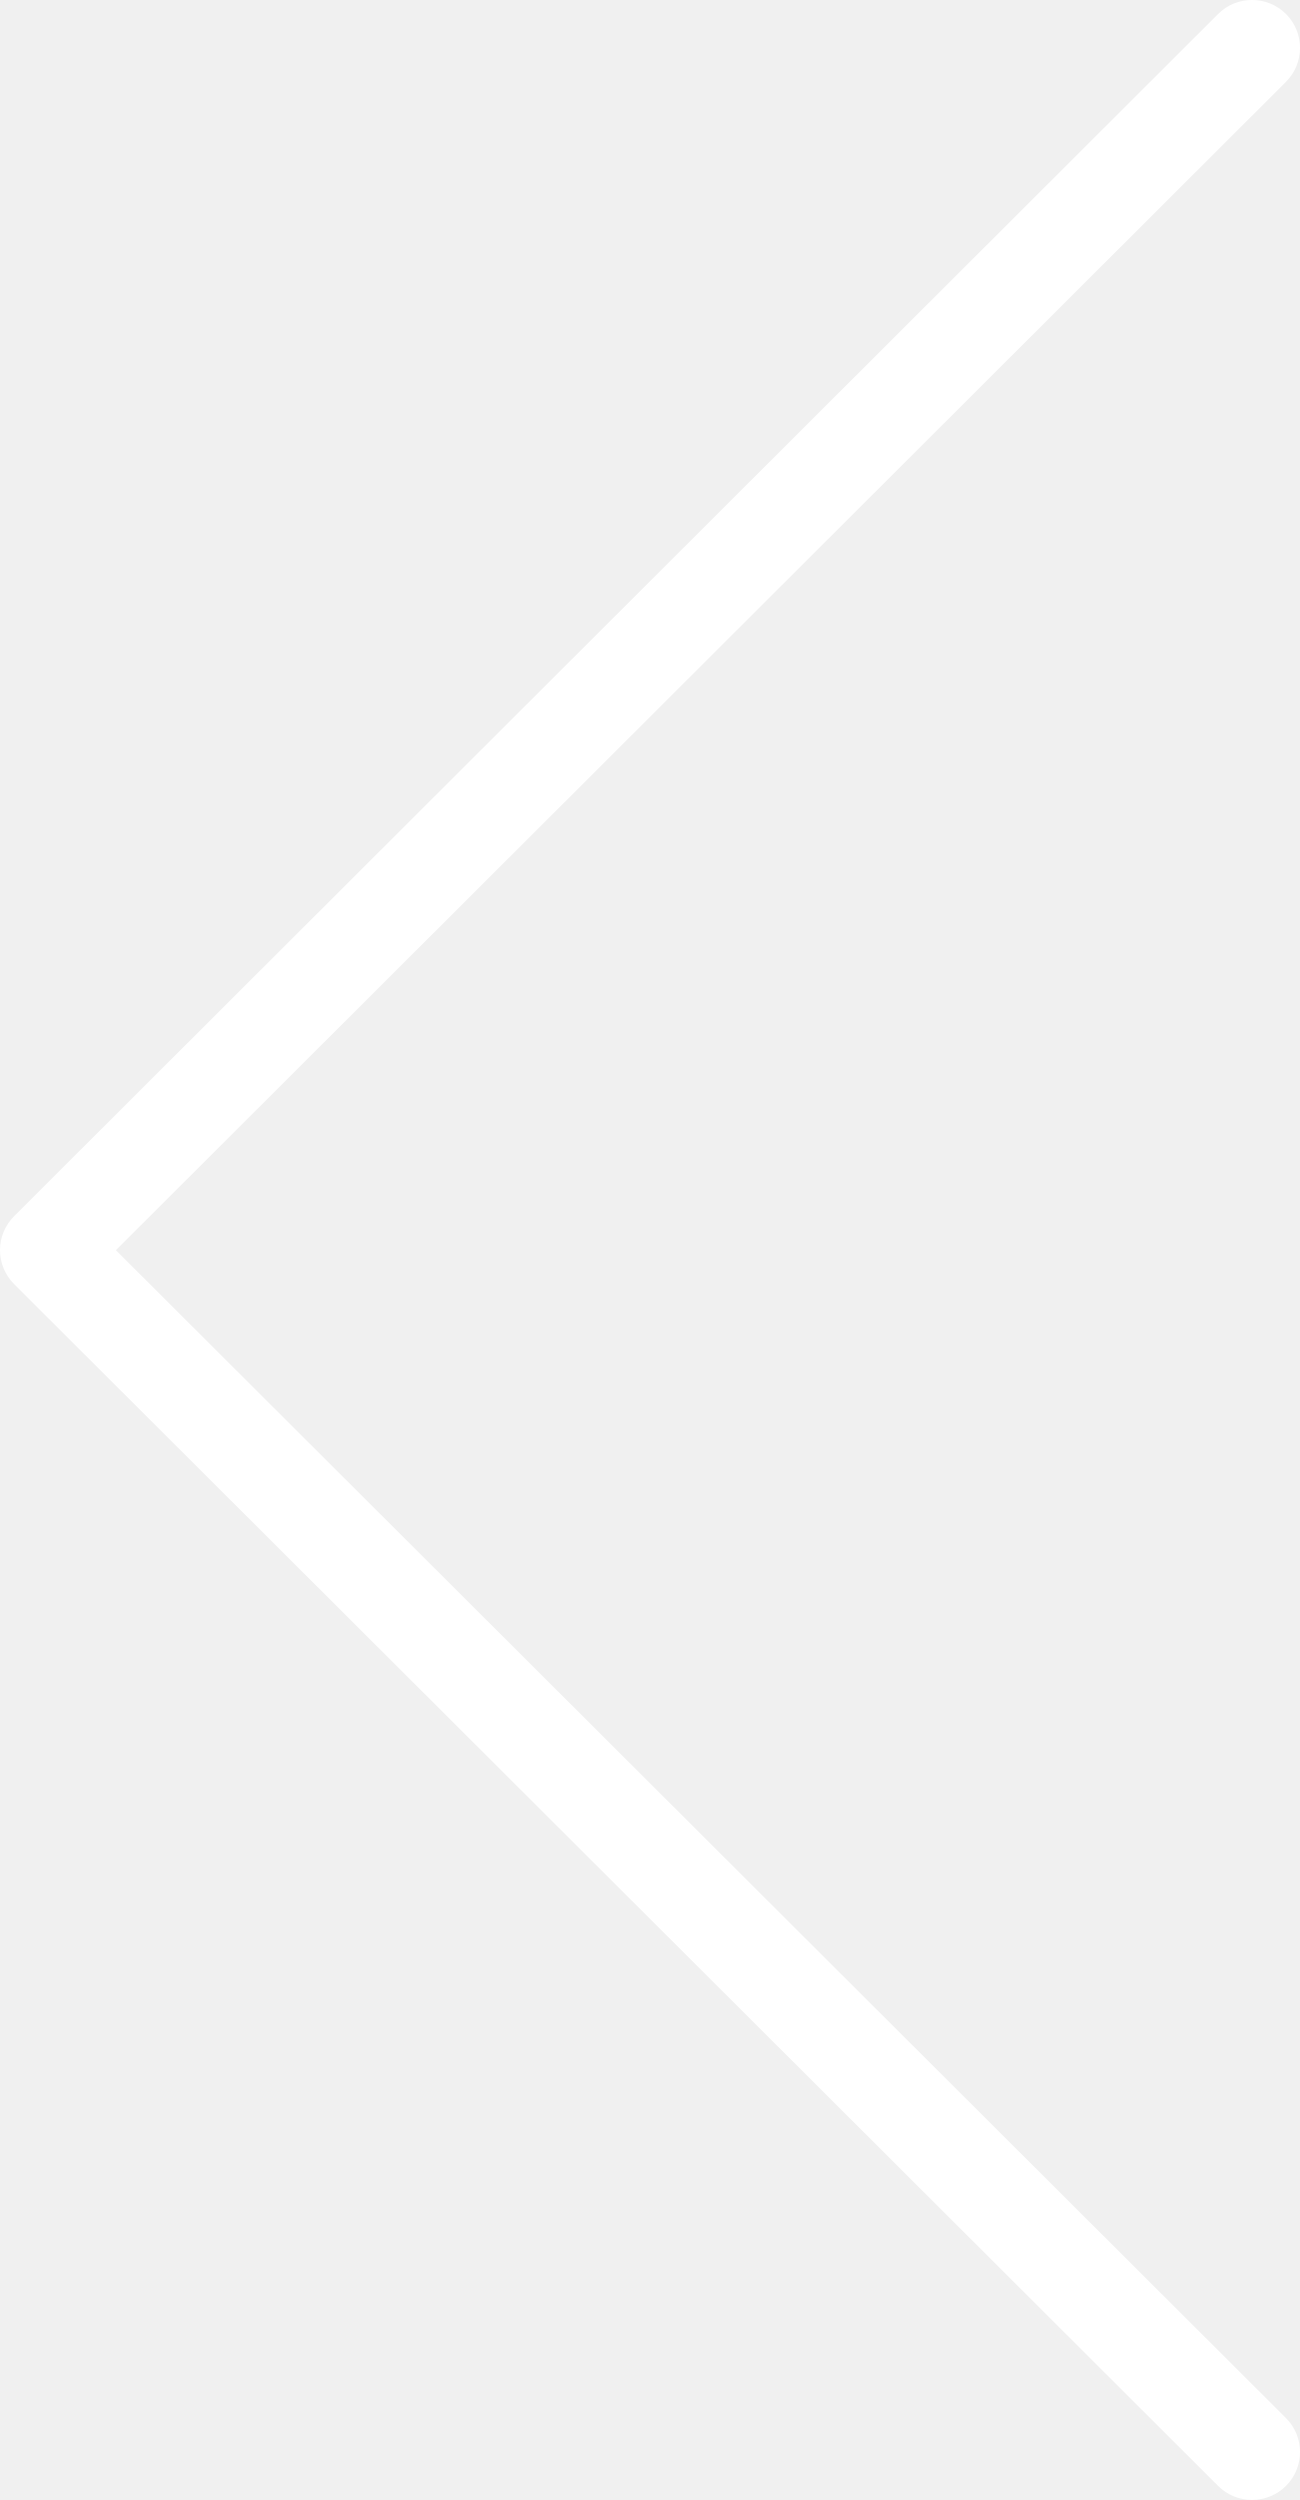
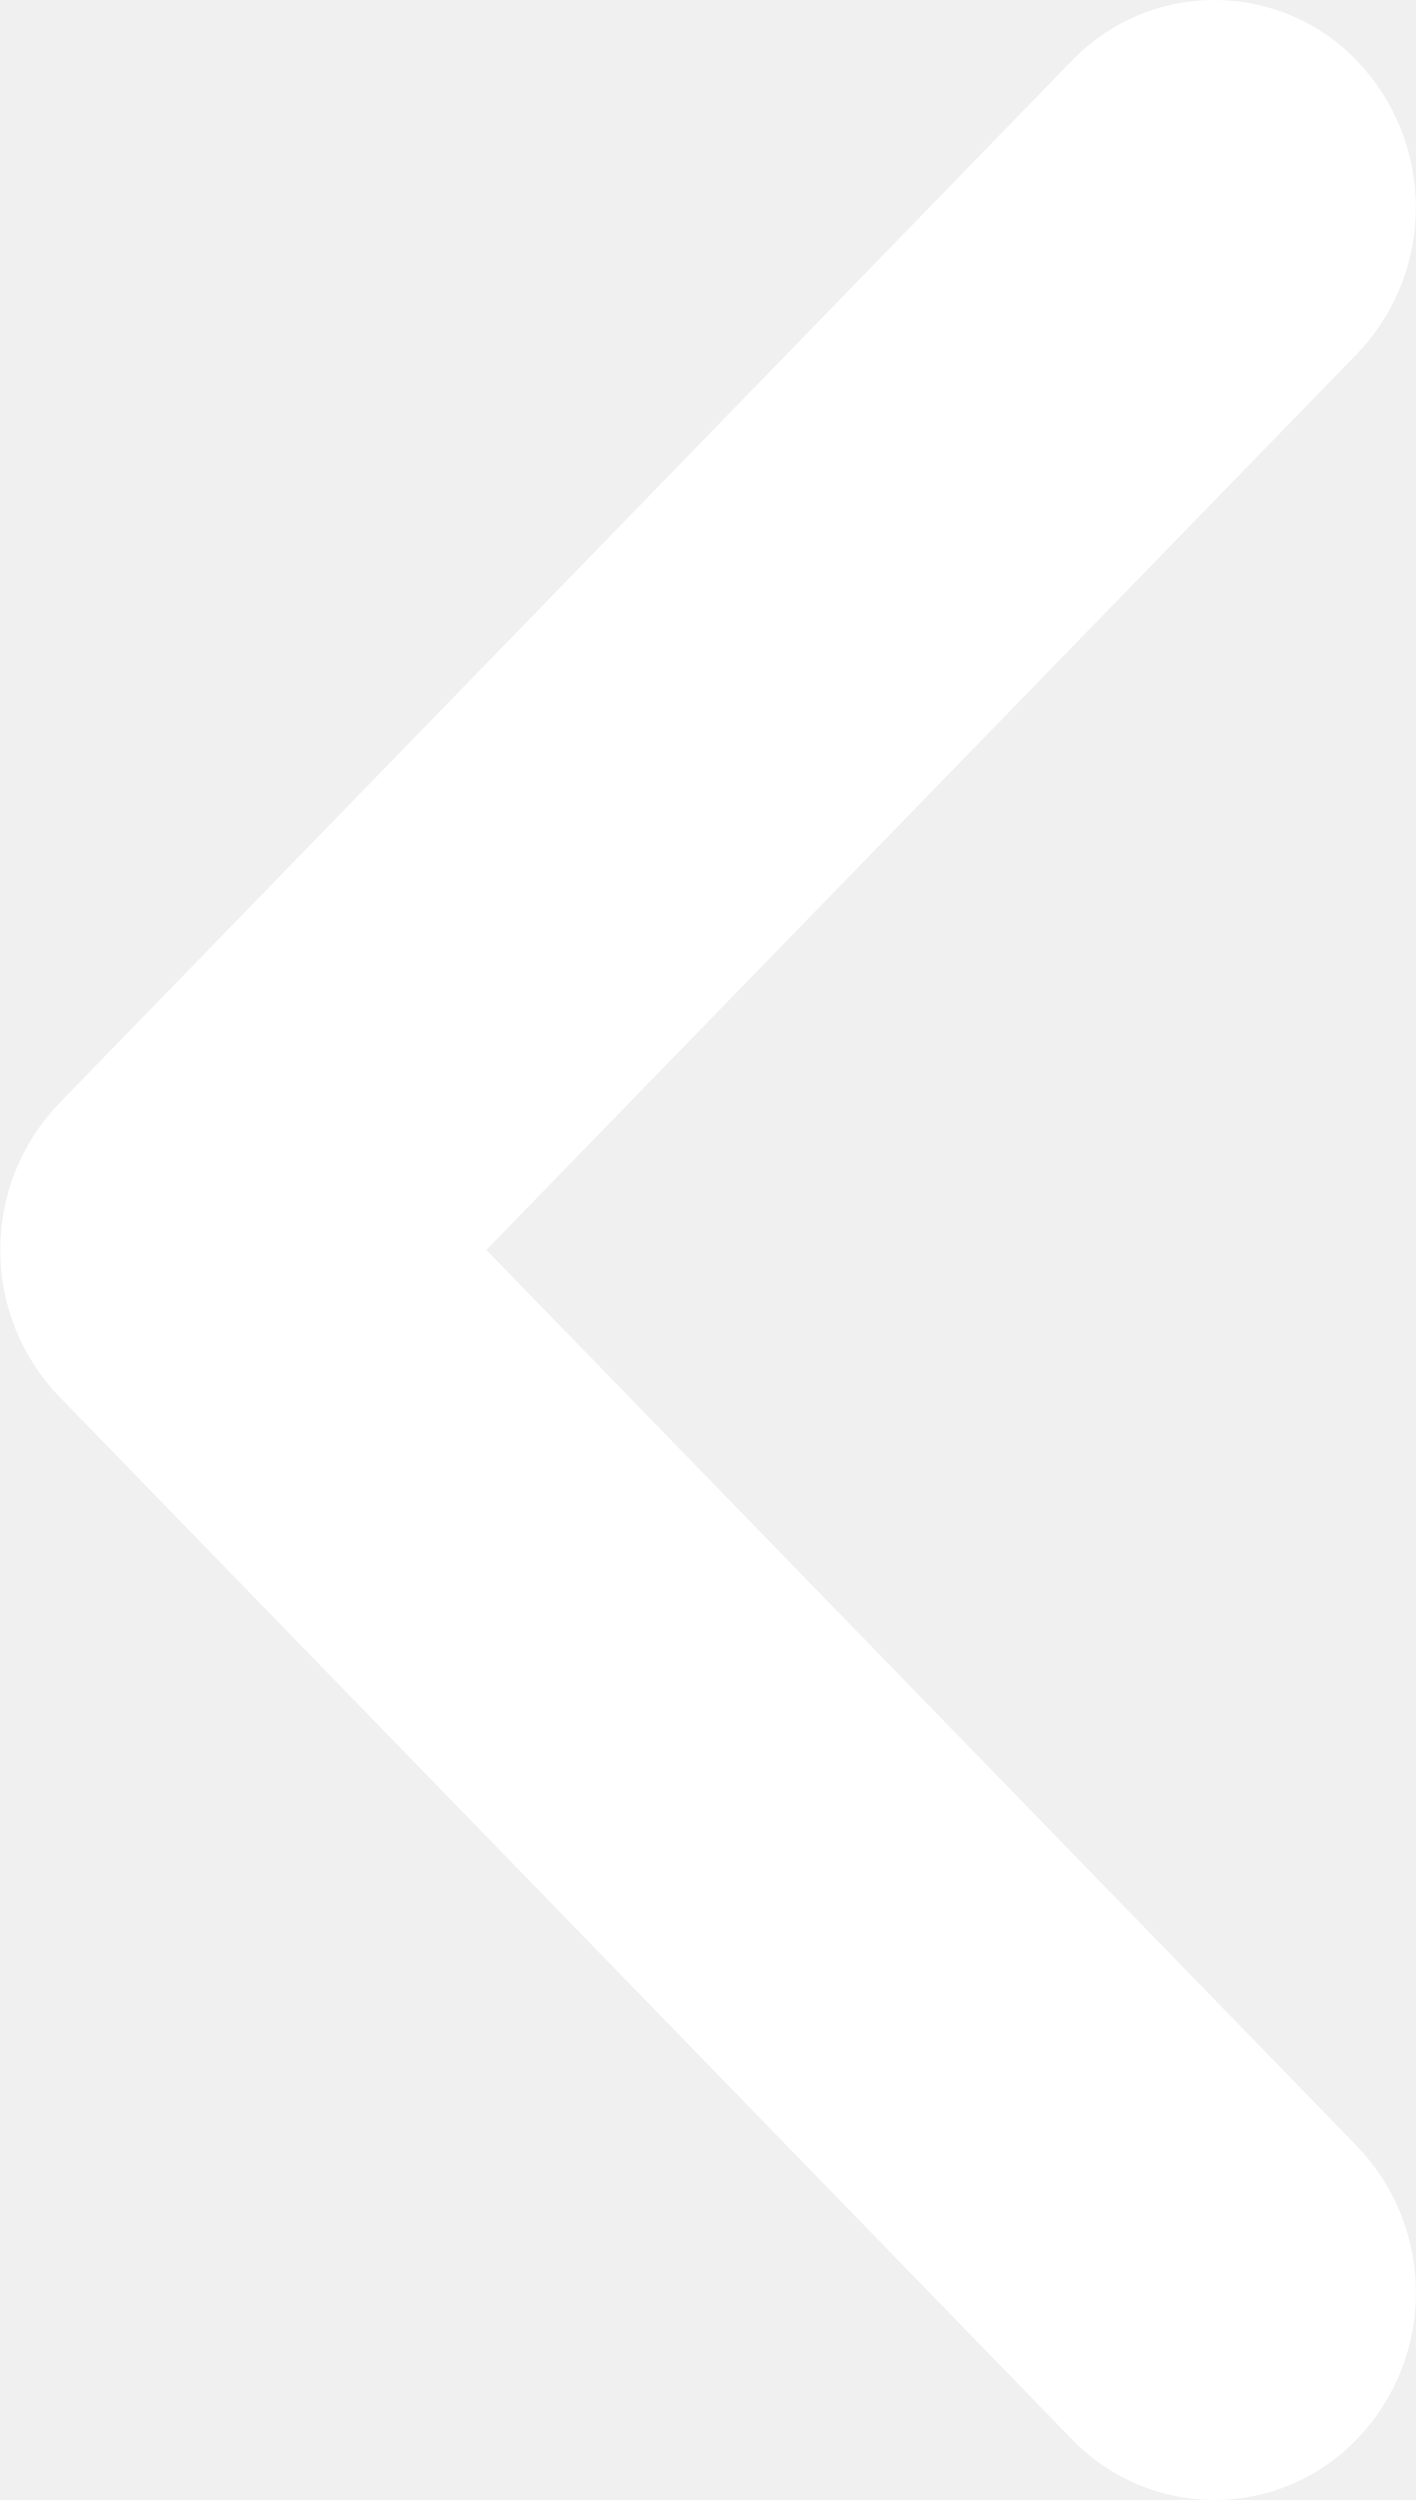
- <svg xmlns="http://www.w3.org/2000/svg" width="13" height="25" viewBox="0 0 13 25" fill="none">
-   <path d="M0 12.501C0 12.629 0.051 12.75 0.14 12.84L12.181 24.859C12.368 25.046 12.672 25.046 12.86 24.859C13.047 24.672 13.047 24.368 12.86 24.181L1.159 12.502L12.86 0.818C13.047 0.631 13.047 0.327 12.86 0.14C12.672 -0.047 12.368 -0.047 12.181 0.14L0.141 12.162C0.051 12.253 0 12.373 0 12.501Z" fill="white" />
+ <svg xmlns="http://www.w3.org/2000/svg" width="21.252" height="37.522" viewBox="0 0 21.252 37.522">
+   <path id="右" d="M275.705,59.988a2.967,2.967,0,0,0-4.277,0l-15.2,15.65a3.179,3.179,0,0,0,0,4.4l15.2,15.65a2.964,2.964,0,0,0,4.277,0,3.175,3.175,0,0,0,0-4.4L262.639,77.838l13.066-13.447a3.178,3.178,0,0,0,0-4.4h0Z" transform="translate(-255.34 -59.078)" fill="#fff" />
</svg>
